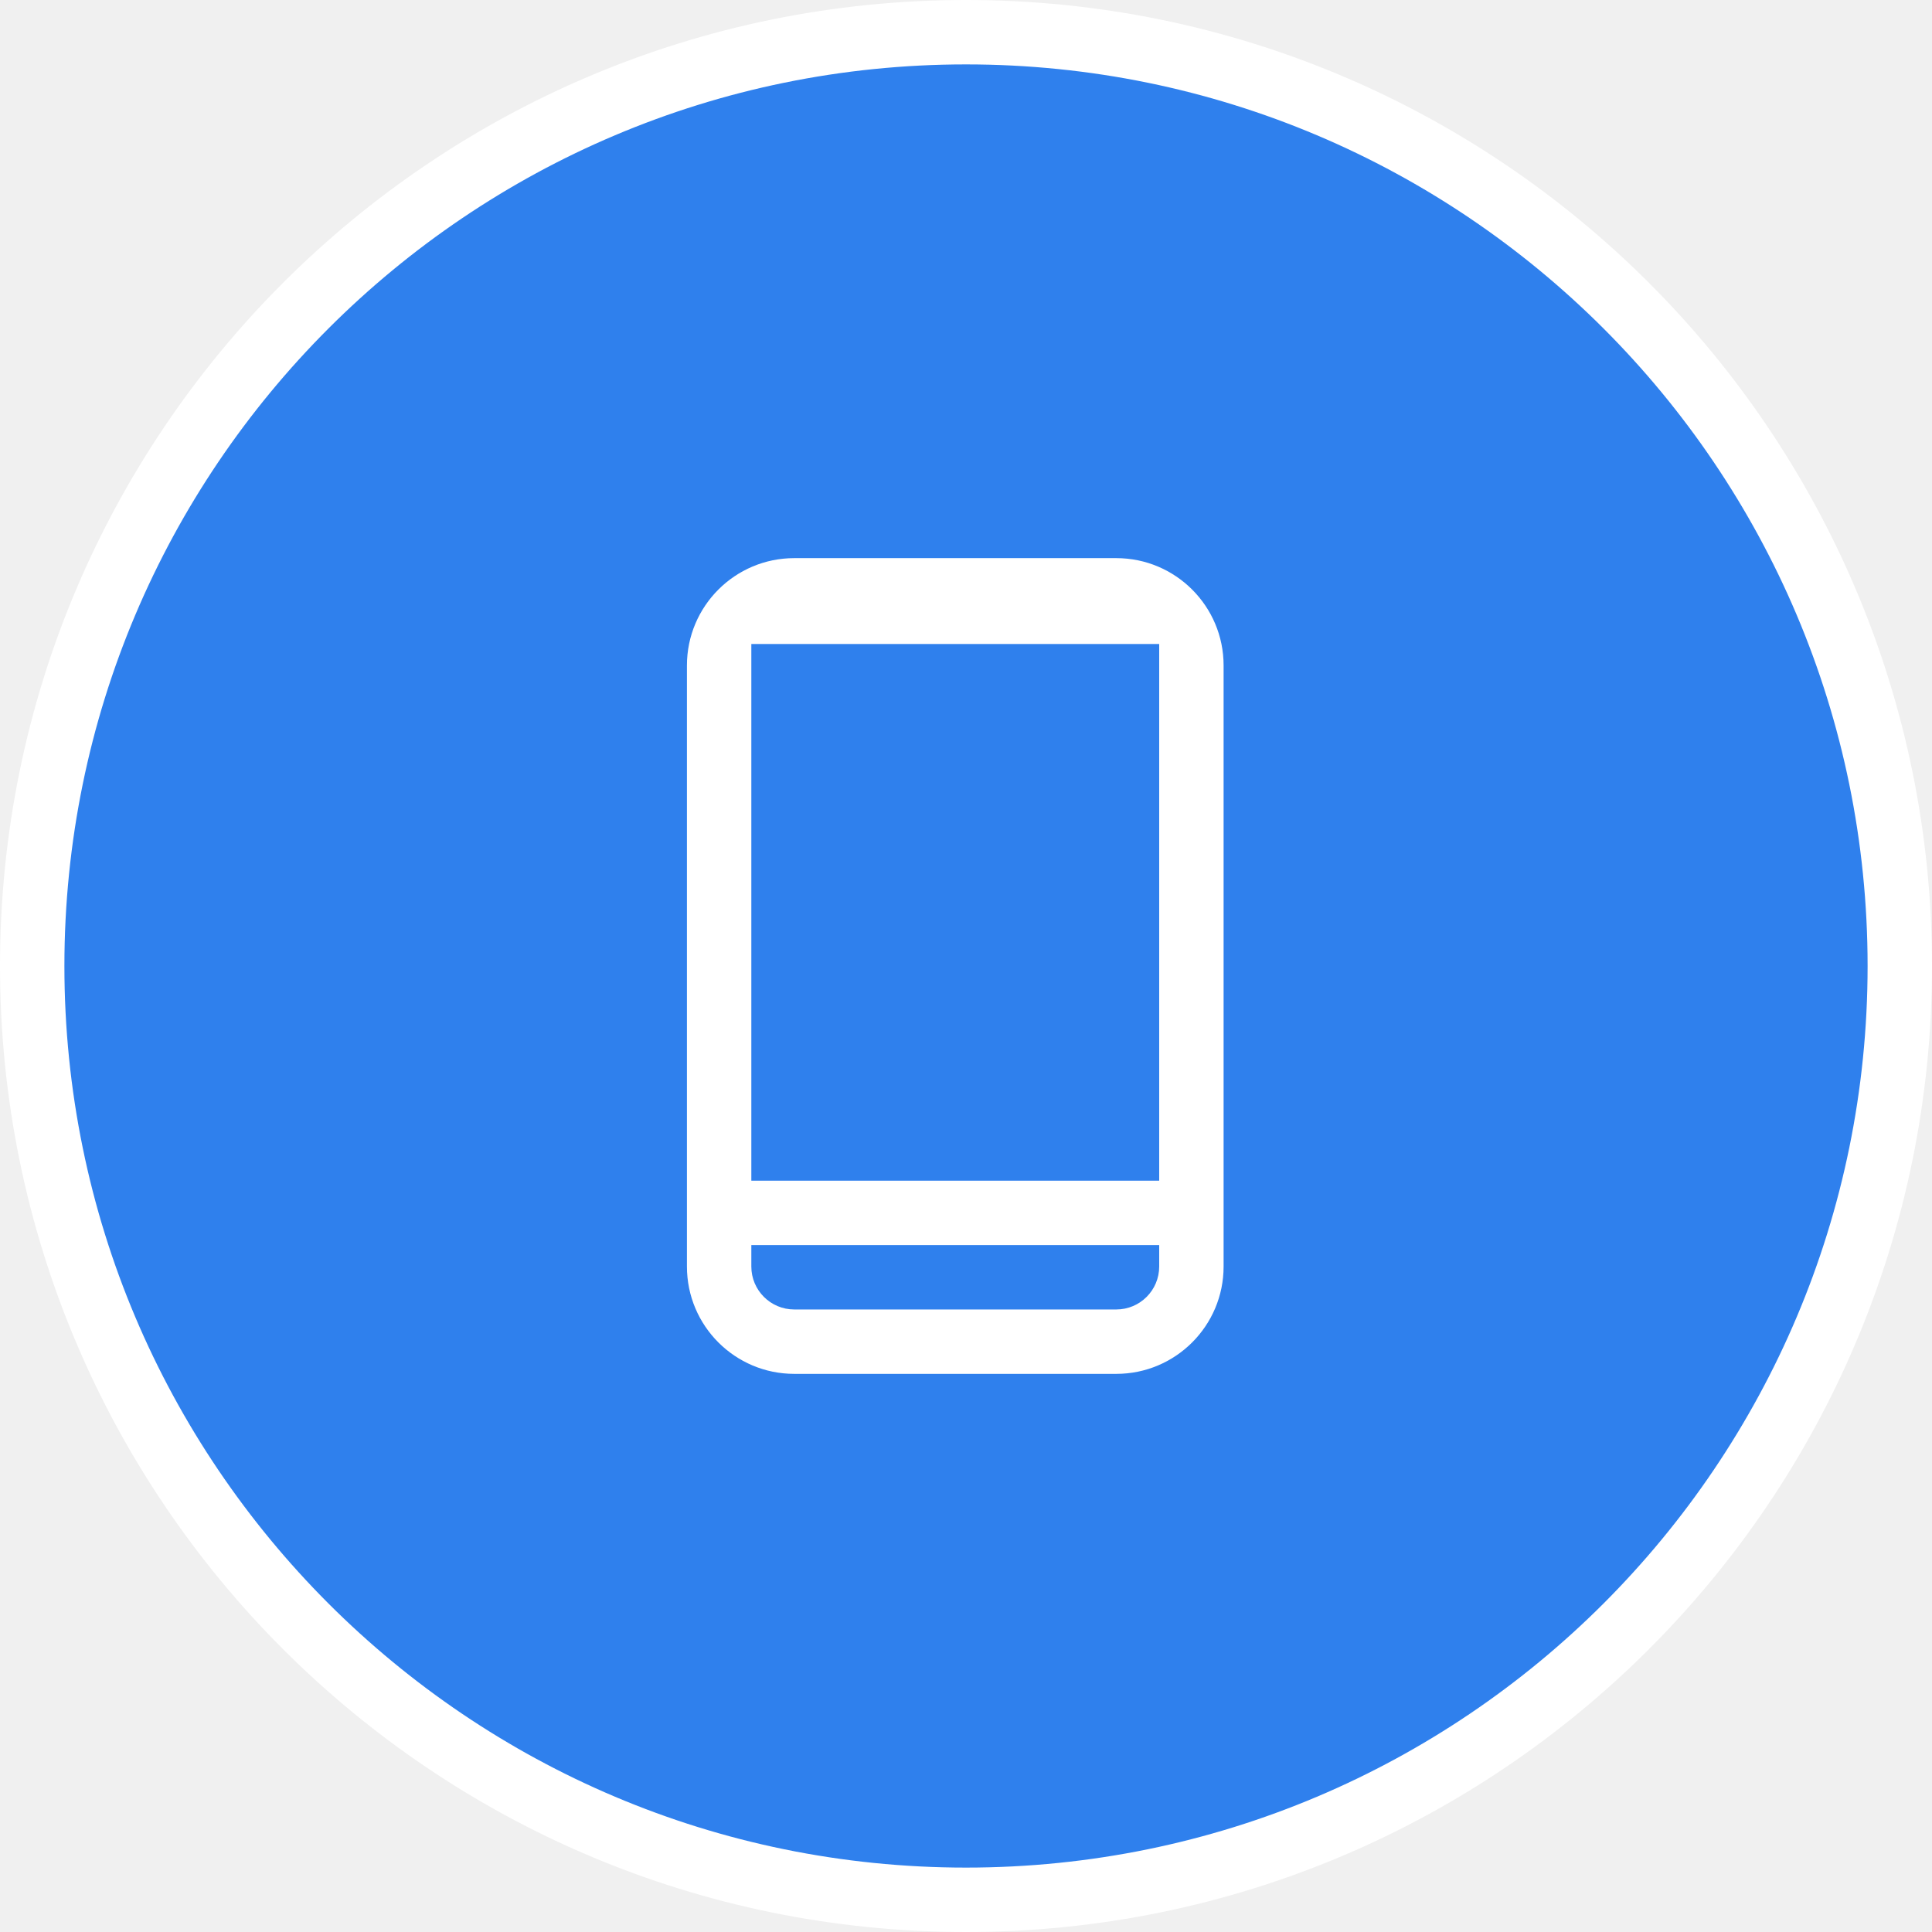
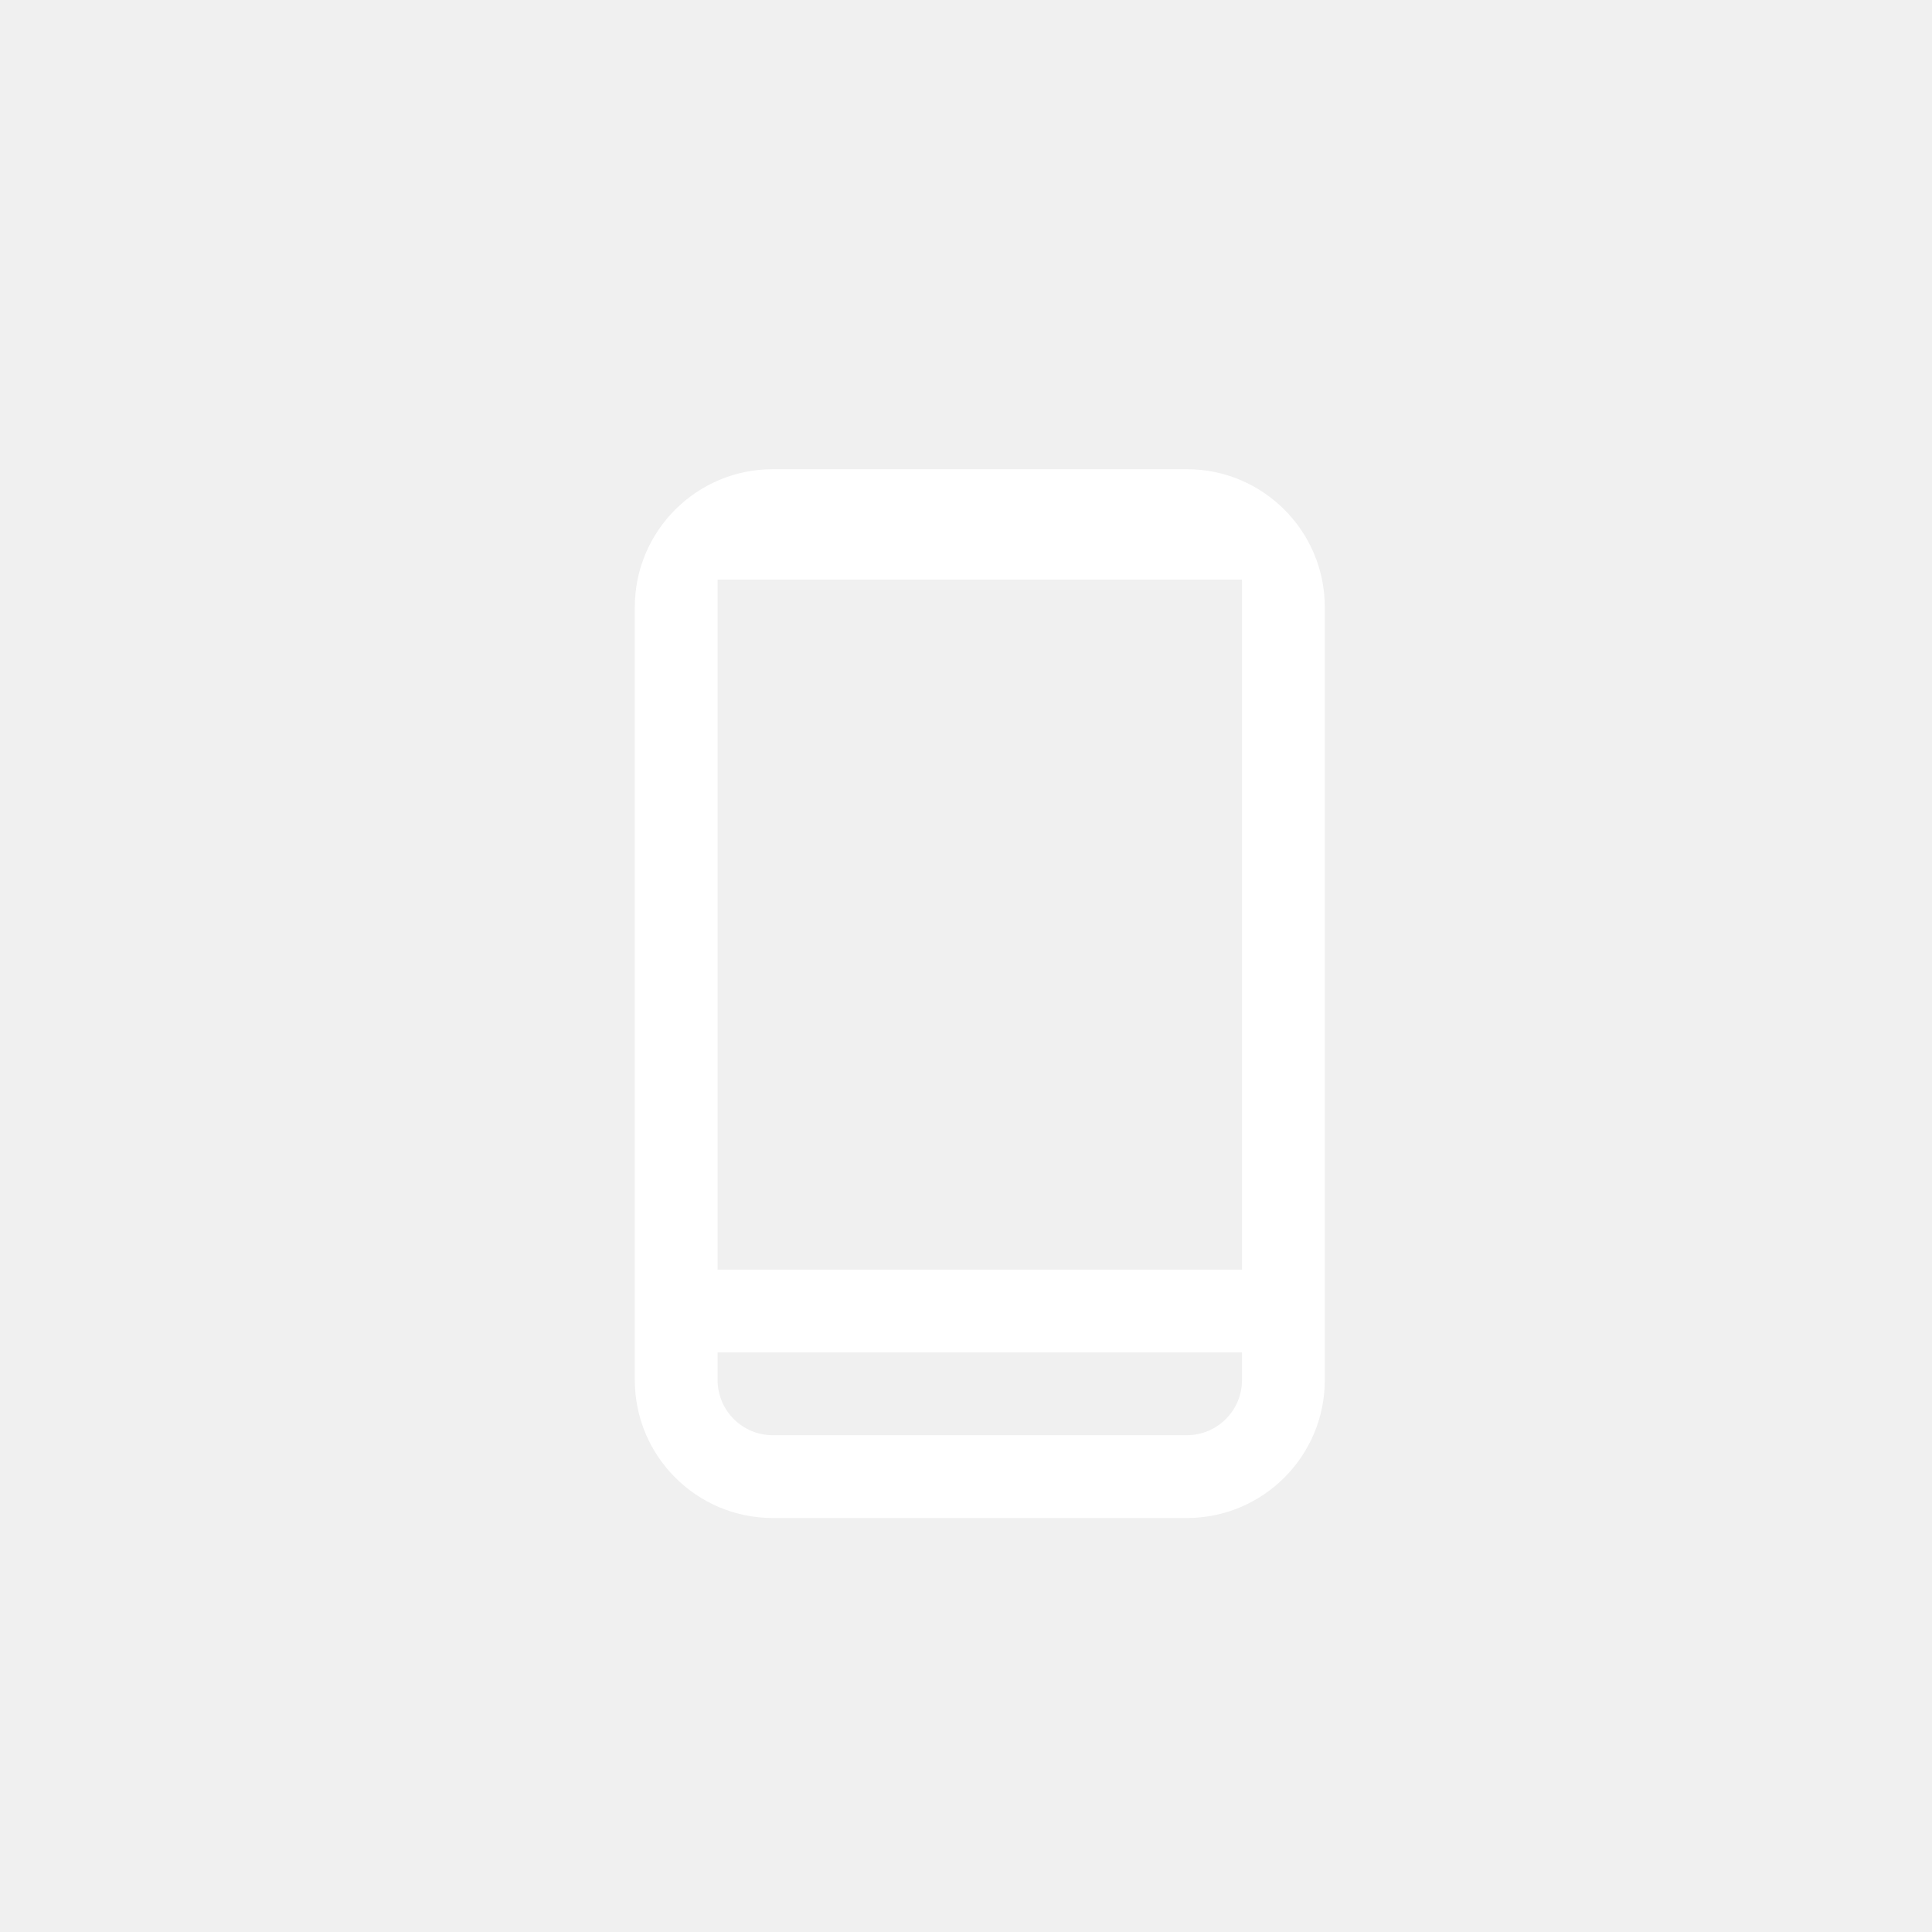
- <svg xmlns="http://www.w3.org/2000/svg" width="90" height="90" viewBox="0 0 90 90" fill="none">
-   <path d="M88.5 45C88.5 69.024 69.024 88.5 45 88.5C20.976 88.5 1.5 69.024 1.5 45C1.5 20.976 20.976 1.5 45 1.5C69.024 1.5 88.5 20.976 88.5 45Z" fill="#2F80ED" stroke="white" stroke-width="3" />
-   <mask id="path-2-inside-1" fill="white">
-     <path fill-rule="evenodd" clip-rule="evenodd" d="M5 0C2.239 0 0 2.239 0 5V33C0 35.761 2.239 38 5 38H20C22.761 38 25 35.761 25 33V5C25 2.239 22.761 0 20 0H5ZM22 4H3V29H22V4Z" />
+ <svg xmlns="http://www.w3.org/2000/svg" width="70" height="70" viewBox="0 0 70 70" fill="none">
+   <mask id="path-1-inside-1" fill="white">
+     <path fill-rule="evenodd" clip-rule="evenodd" d="M28 17C25.239 17 23 19.239 23 22V50C23 52.761 25.239 55 28 55H43C45.761 55 48 52.761 48 50V22C48 19.239 45.761 17 43 17H28ZM45 21H26V46H45V21Z" />
  </mask>
-   <path fill-rule="evenodd" clip-rule="evenodd" d="M5 0C2.239 0 0 2.239 0 5V33C0 35.761 2.239 38 5 38H20C22.761 38 25 35.761 25 33V5C25 2.239 22.761 0 20 0H5ZM22 4H3V29H22V4Z" transform="translate(32 26)" fill="#2F80ED" />
-   <path d="M3 4V1H0V4H3ZM22 4H25V1H22V4ZM3 29H0V32H3V29ZM22 29V32H25V29H22ZM3 5C3 3.895 3.895 3 5 3V-3C0.582 -3 -3 0.582 -3 5H3ZM3 33V5H-3V33H3ZM5 35C3.895 35 3 34.105 3 33H-3C-3 37.418 0.582 41 5 41V35ZM20 35H5V41H20V35ZM22 33C22 34.105 21.105 35 20 35V41C24.418 41 28 37.418 28 33H22ZM22 5V33H28V5H22ZM20 3C21.105 3 22 3.895 22 5H28C28 0.582 24.418 -3 20 -3V3ZM5 3H20V-3H5V3ZM3 7H22V1H3V7ZM6 29V4H0V29H6ZM22 26H3V32H22V26ZM19 4V29H25V4H19Z" transform="translate(32 26)" fill="white" mask="url(#path-2-inside-1)" />
+   <path d="M26 21V18H23V21H26ZM45 21H48V18H45V21ZM26 46H23V49H26V46ZM45 46V49H48V46H45ZM26 22C26 20.895 26.895 20 28 20V14C23.582 14 20 17.582 20 22H26ZM26 50V22H20V50H26ZM28 52C26.895 52 26 51.105 26 50H20C20 54.418 23.582 58 28 58V52ZM43 52H28V58H43V52ZM45 50C45 51.105 44.105 52 43 52V58C47.418 58 51 54.418 51 50H45ZM45 22V50H51V22H45ZM43 20C44.105 20 45 20.895 45 22H51C51 17.582 47.418 14 43 14V20ZM28 20H43V14H28V20ZM26 24H45V18H26V24ZM29 46V21H23V46H29ZM45 43H26V49H45V43ZM42 21V46H48V21H42Z" fill="white" mask="url(#path-1-inside-1)" />
</svg>
